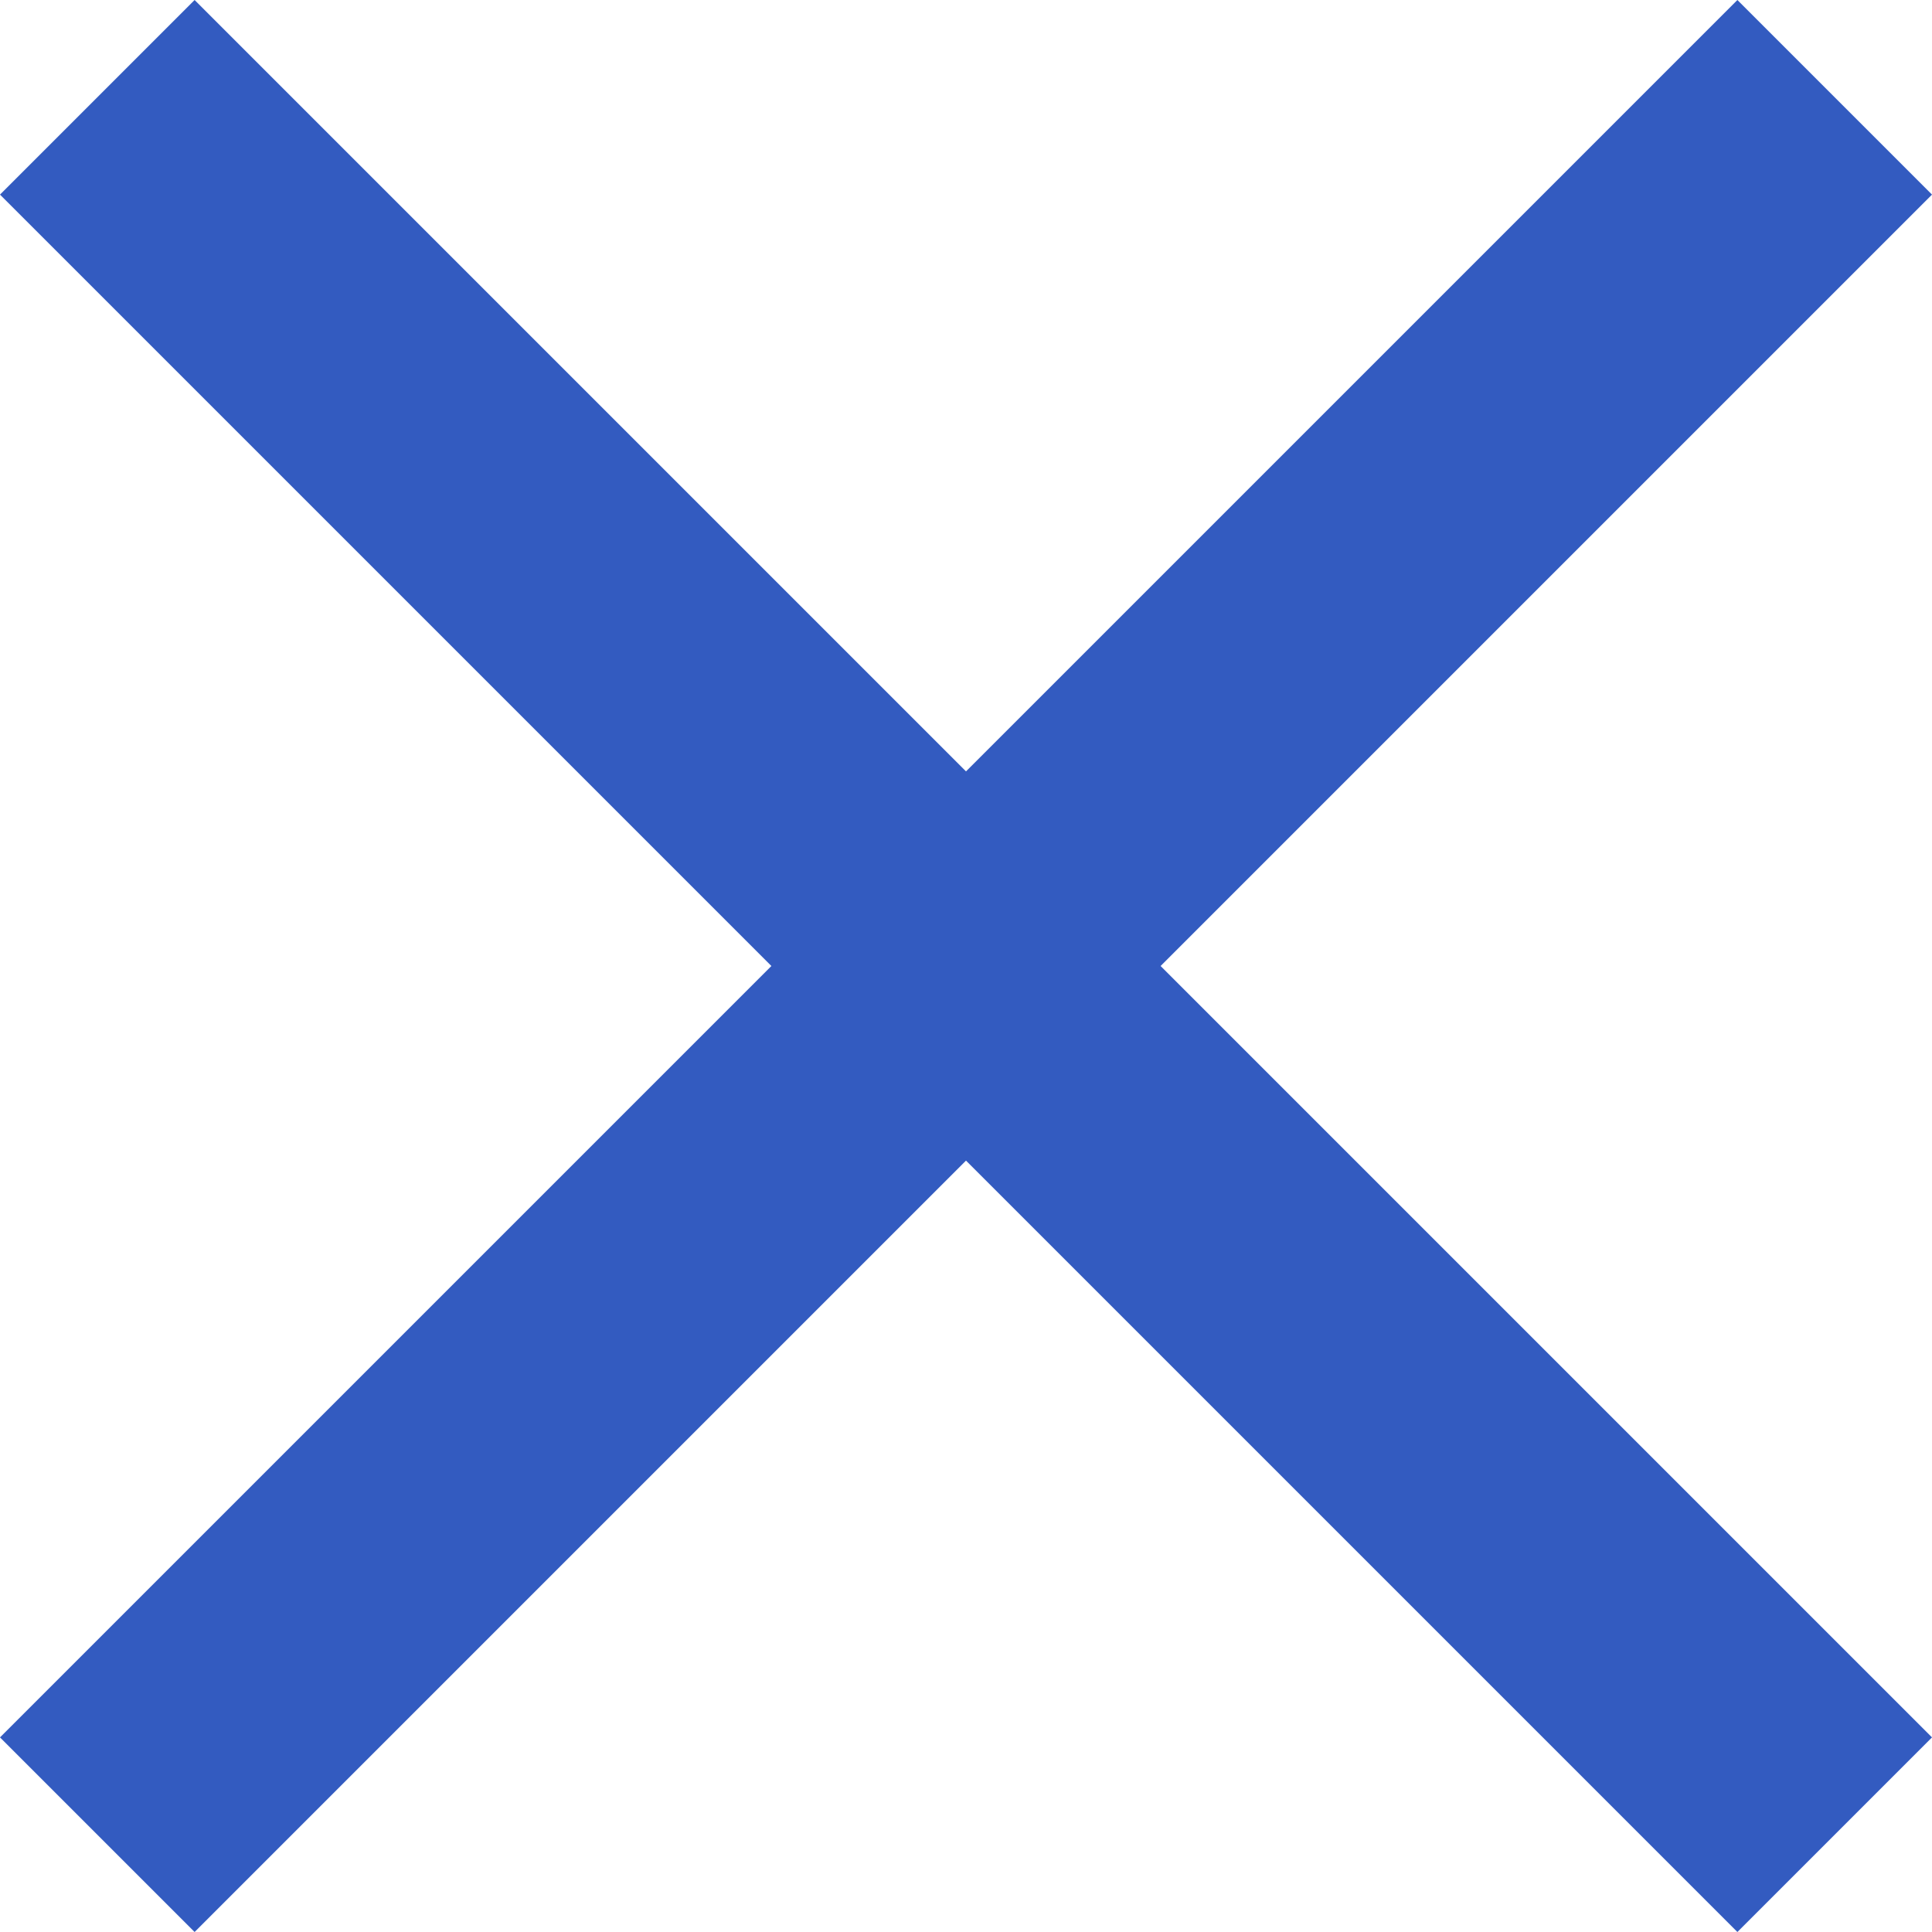
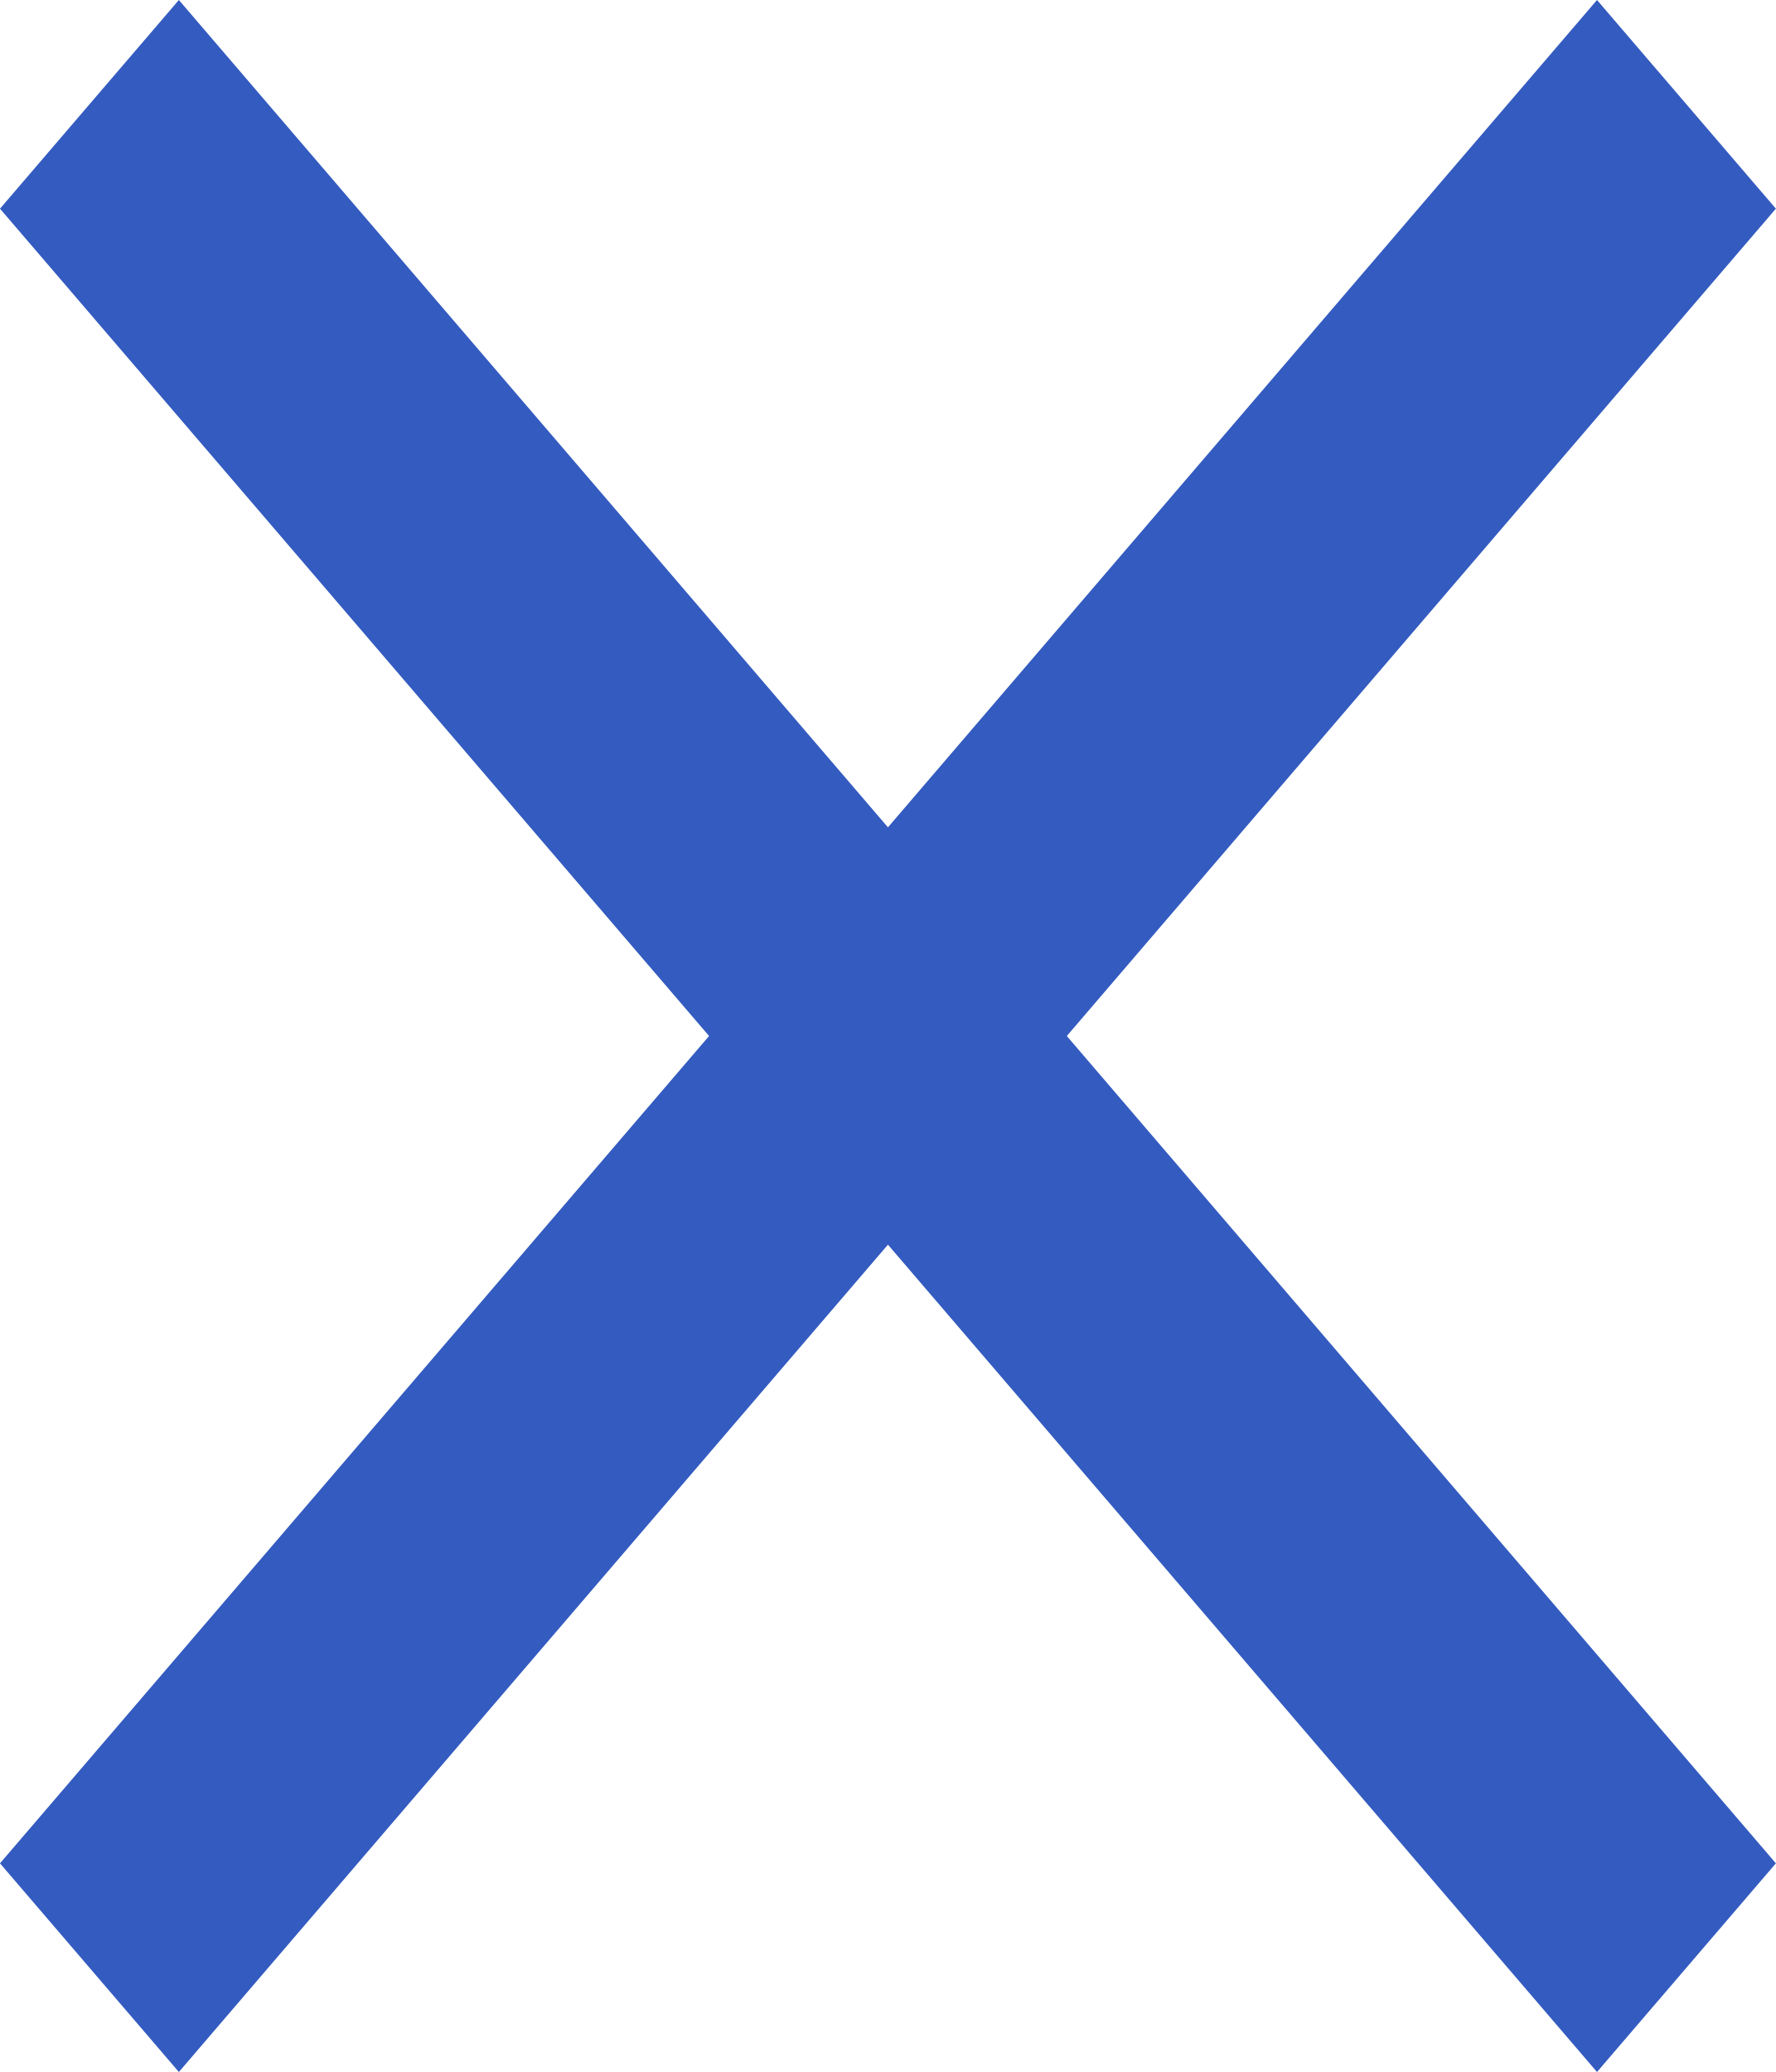
- <svg xmlns="http://www.w3.org/2000/svg" width="18" height="18" viewBox="0 0 18 18" fill="none">
-   <path d="M18 1.813L16.187 0L9 7.187L1.813 0L0 1.813L7.187 9L0 16.187L1.813 18L9 10.813L16.187 18L18 16.187L10.813 9L18 1.813Z" fill="#335BC0" />
+ <svg xmlns="http://www.w3.org/2000/svg" width="18" height="21" viewBox="0 0 18 21" fill="none">
+   <path d="M18 2.115L16.187 0L9 8.385L1.813 0L0 2.115L7.187 10.5L0 18.885L1.813 21L9 12.615L16.187 21L18 18.885L10.813 10.5L18 2.115Z" fill="#335BC0" />
</svg>
